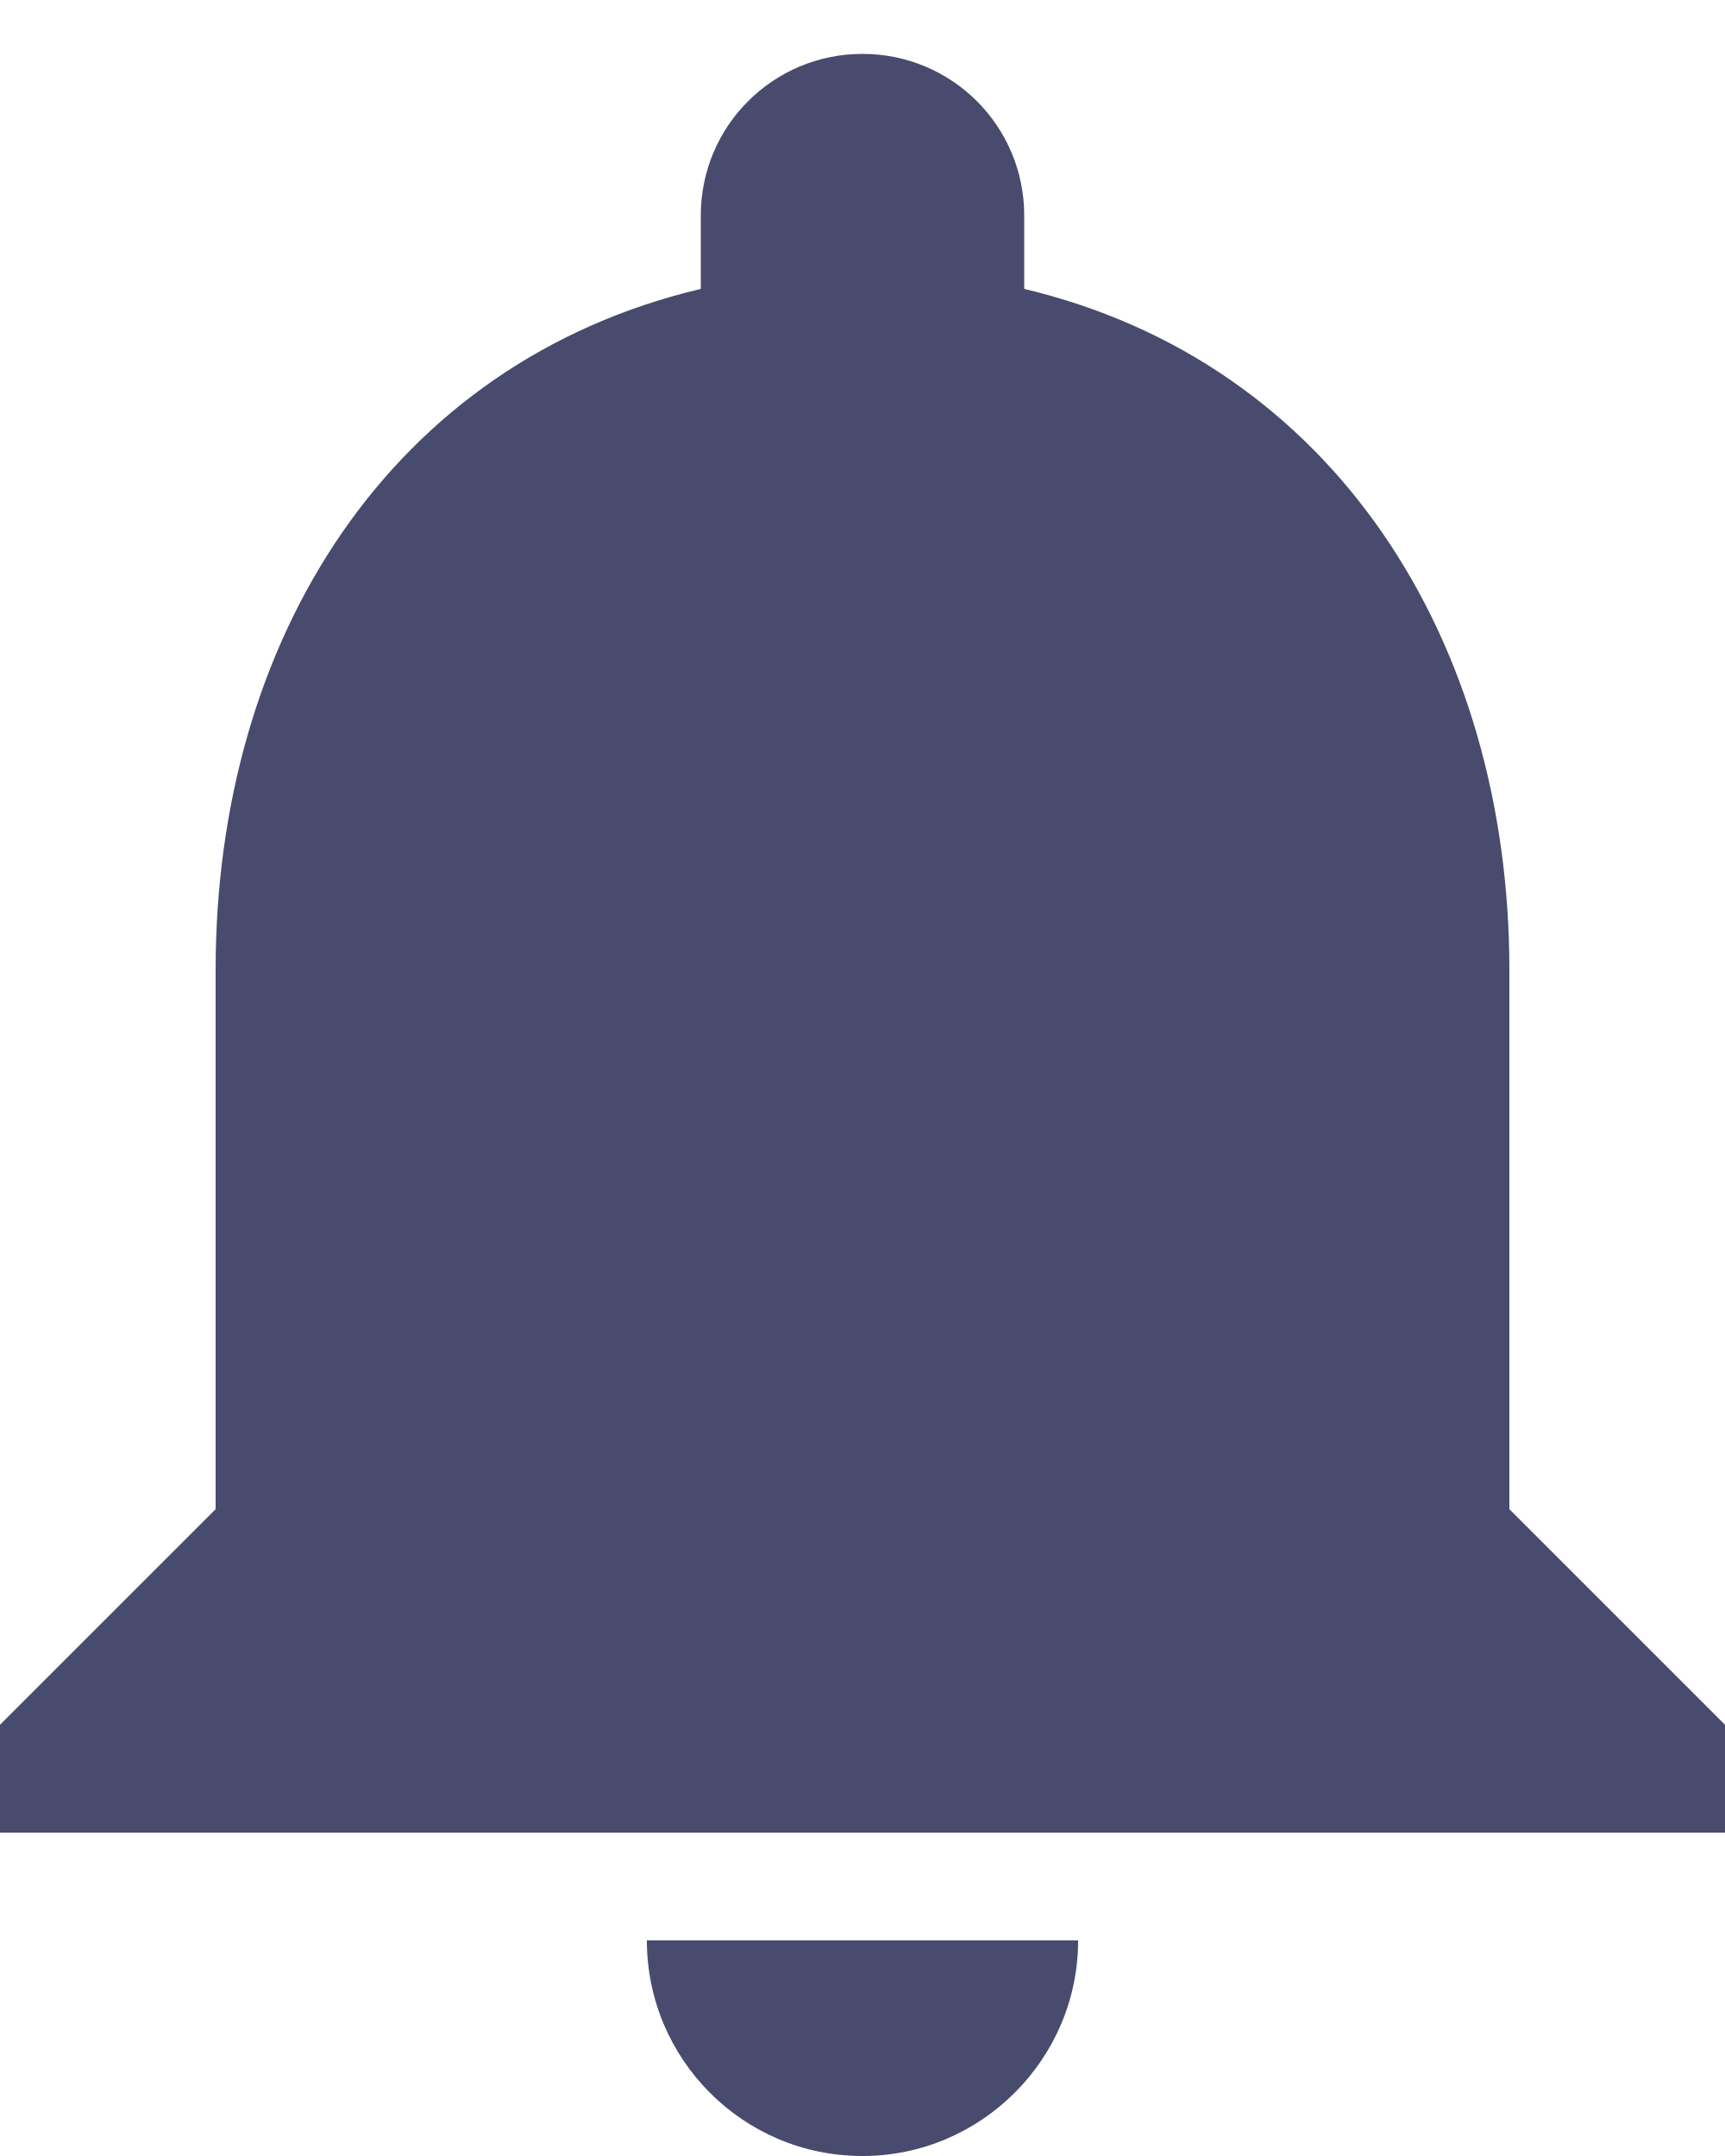
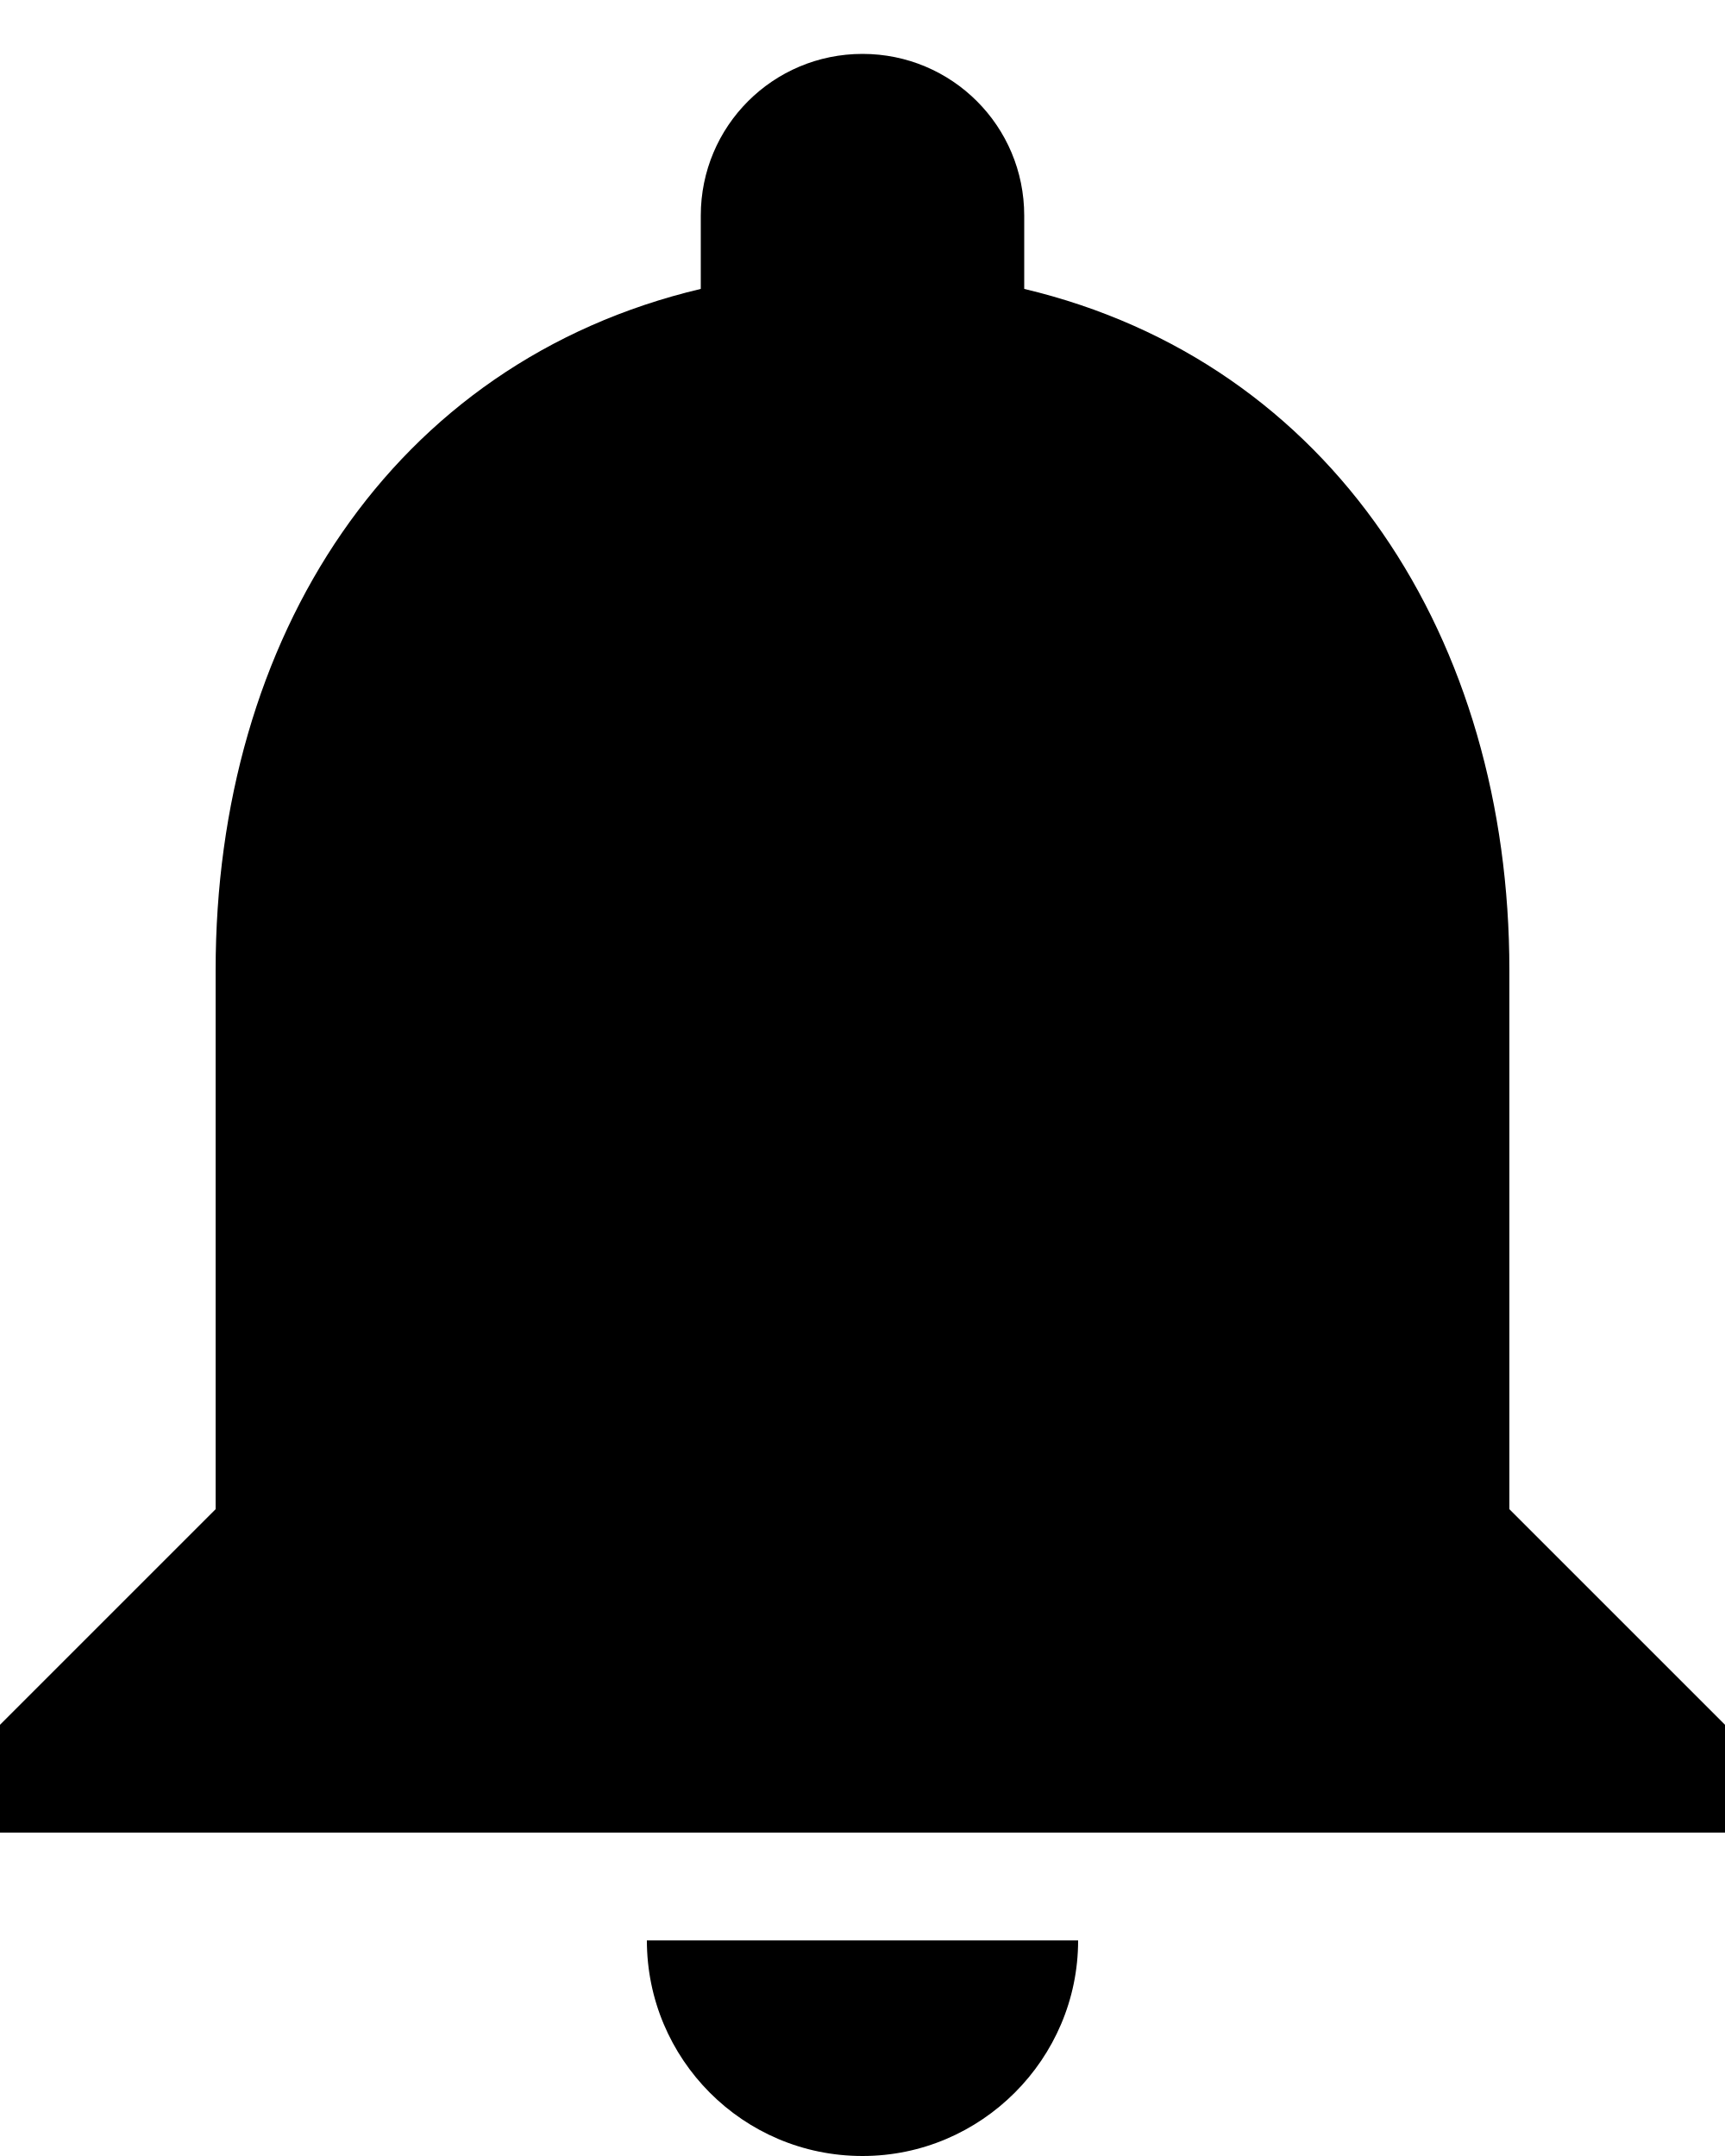
<svg xmlns="http://www.w3.org/2000/svg" width="16px" id="notification" height="20px" viewBox="0 0 16 20" version="1.1">
  <g id="Symbols" stroke-width="1" fill-rule="evenodd">
-     <g id="Icon-/-icon-notifications" transform="translate(-4, -2)" fill="#484A6E">
+     <g id="Icon-/-icon-notifications" transform="translate(-4, -2)">
      <path d="M12,22 C13.1,22 14,21.1 14,20 L10,20 C10,21.1 10.89,22 12,22 Z M18,16 L18,11 C18,7.93 16.36,5.36 13.5,4.68 L13.5,4 C13.5,3.17 12.83,2.5 12,2.5 C11.17,2.5 10.5,3.17 10.5,4 L10.5,4.68 C7.63,5.36 6,7.92 6,11 L6,16 L4,18 L4,19 L20,19 L20,18 L18,16 Z" id="Shape" />
    </g>
  </g>
</svg>
